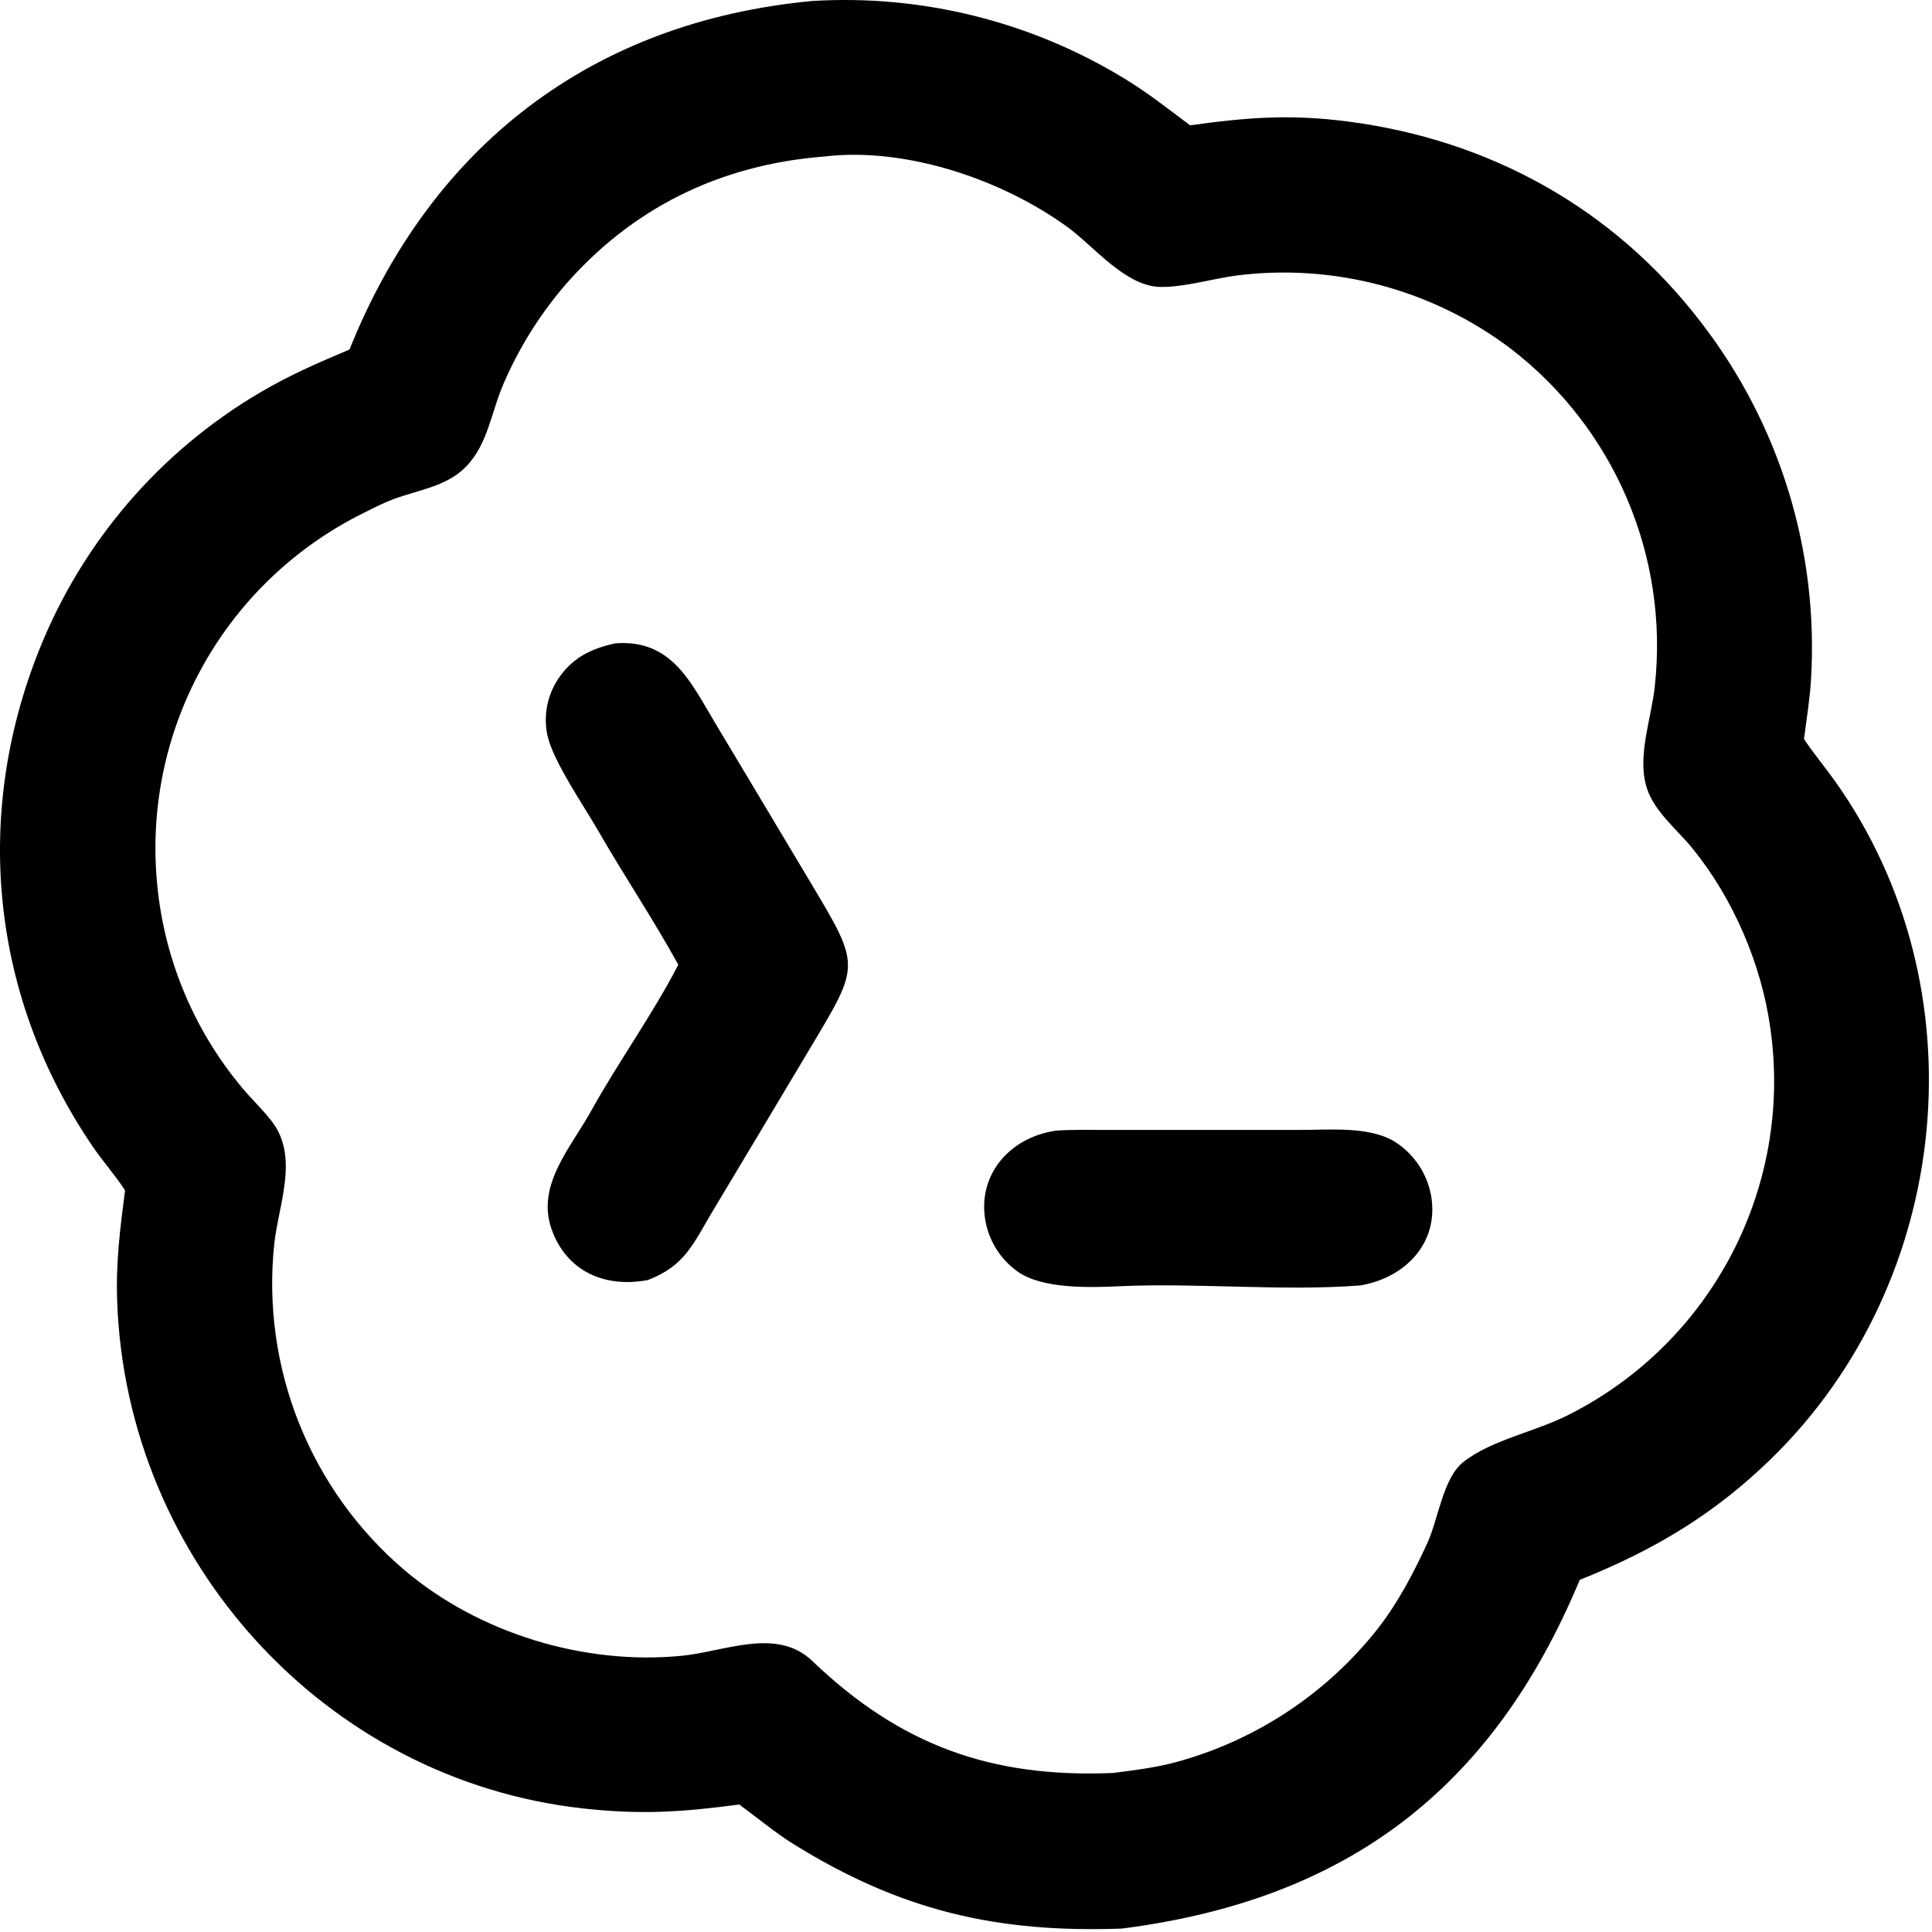
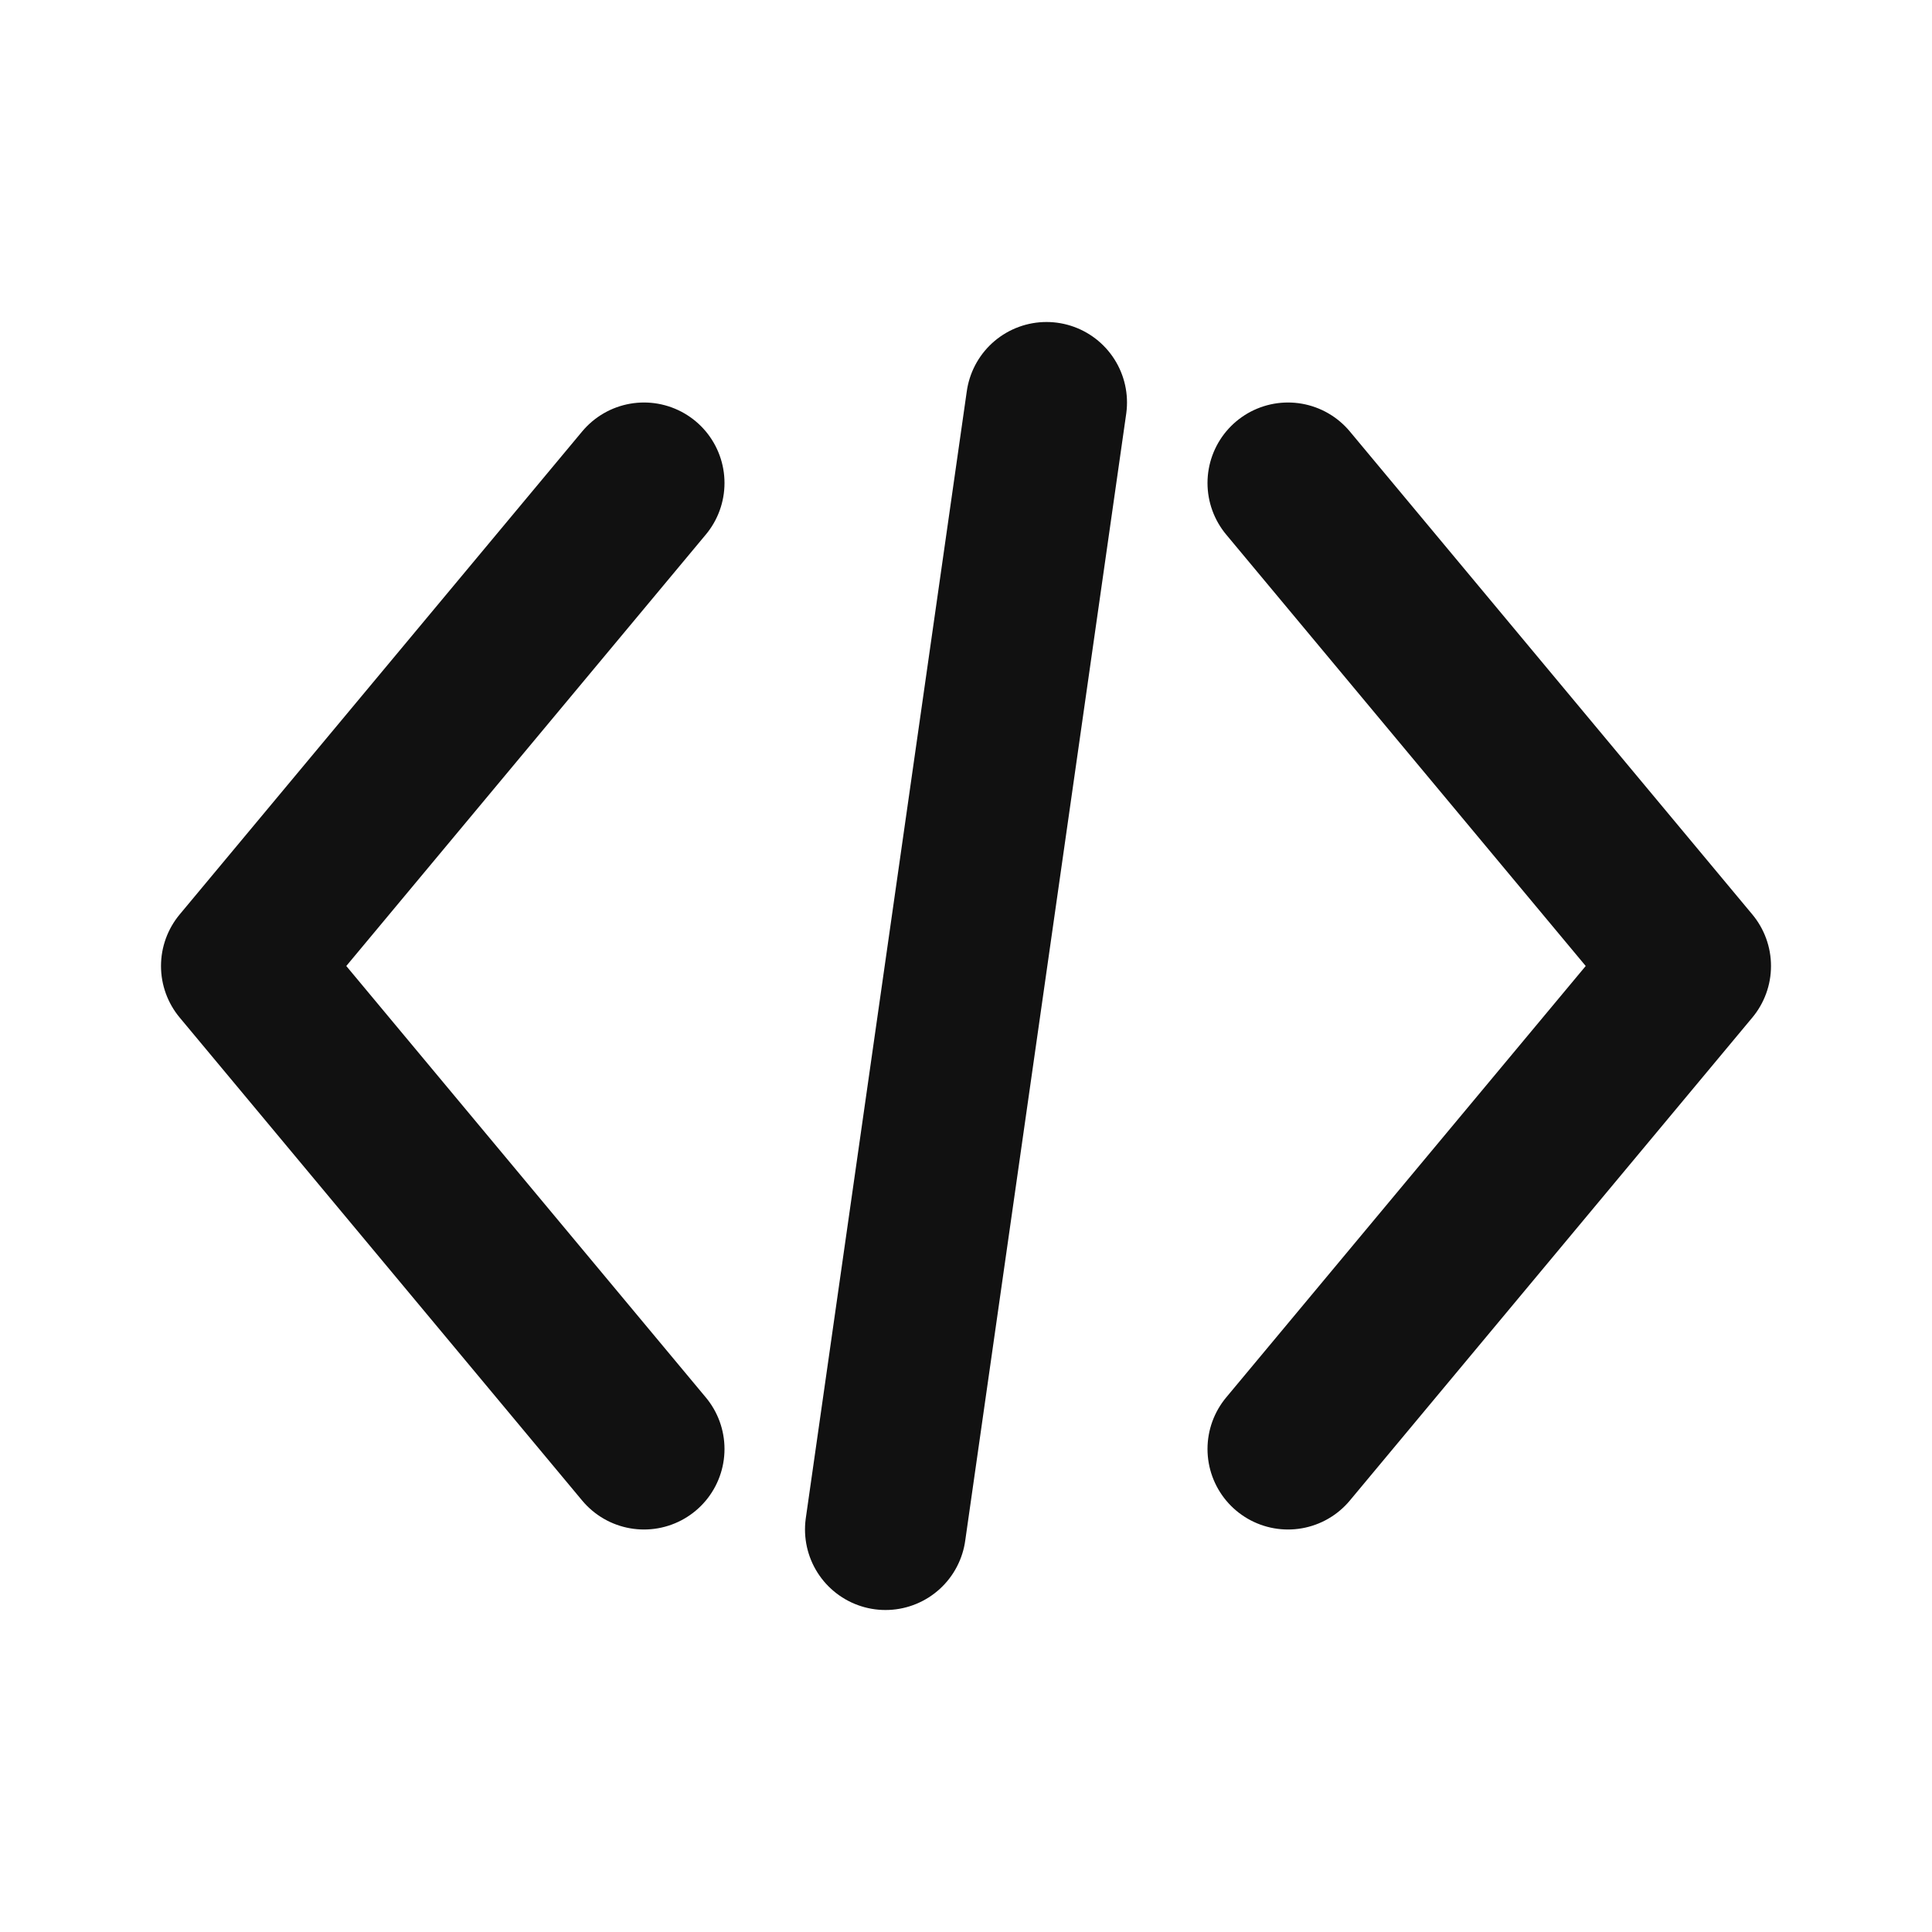
- <svg xmlns="http://www.w3.org/2000/svg" width="446" height="446" viewBox="0 0 446 446" fill="none">
-   <path d="M187.517 0.227C212.785 -1.305 237.917 4.936 259.531 18.111C265.43 21.732 269.266 24.851 274.74 28.934C287.908 27.094 297.781 26.317 311.157 28.049C343.897 32.291 372.496 48.092 392.64 74.367C410.837 97.883 419.873 127.206 418.068 156.883C417.844 160.967 416.999 166.454 416.448 170.598C418.539 173.768 421.239 177.002 423.487 180.151C457.624 227.96 450.841 295.786 408.946 336.675C395.8 349.506 382.047 357.75 364.683 364.712C344.54 413.061 310.861 438.591 258.957 445.212C230.088 446.244 207.883 441.091 182.97 425.577C178.984 423.094 174.578 419.423 170.65 416.566C157.332 418.345 147.916 418.956 134.576 417.474C74.916 410.848 29.206 360.21 27.053 300.477C26.725 291.365 27.702 283.814 28.868 274.8C26.682 271.422 23.778 268.144 21.454 264.743C-1.919 230.534 -6.454 188.576 9.127 149.83C19.066 125.03 36.942 104.221 59.962 90.654C67.177 86.421 73.054 83.931 80.683 80.683C99.582 33.58 136.695 4.983 187.517 0.227ZM246.407 52.401C231.248 41.386 209.018 33.878 190.247 36.135C166.239 38.008 145.675 48.028 129.93 66.423C124.385 73.01 119.822 80.364 116.382 88.257C113.38 95.007 112.716 102.505 107.506 107.805C103.016 112.372 96.437 113.11 90.694 115.28C88.465 116.122 85.866 117.444 83.722 118.528C52.205 134.225 33.38 167.484 36.149 202.578C37.506 220.361 44.369 237.28 55.787 250.983C58.028 253.717 60.701 256.162 62.818 258.954C69.09 267.227 64.256 278.133 63.296 287.305C60.342 315.747 71.558 343.824 93.298 362.405C110.586 377.072 134.885 384.448 157.373 382.237C167.311 381.26 179.318 375.579 187.501 383.419C207.71 402.782 228.684 410.485 256.934 409.287C262.058 408.631 266.436 408.107 271.419 406.807C289.92 401.785 306.307 390.933 318.148 375.861C322.845 369.784 326.362 363.044 329.524 356.168C331.952 350.888 333.134 341.25 337.719 337.578C344.272 332.331 354.537 330.554 362.464 326.431C395.295 309.703 413.871 273.972 408.698 237.497C406.702 222.746 400.128 207.427 390.705 195.85C387.14 191.47 381.931 187.403 380.171 181.925C377.829 174.634 381.23 165.967 382.015 158.367C385.284 128.361 372.655 98.824 348.701 80.452C330.573 66.769 307.807 60.729 285.279 63.625C279.912 64.363 273.158 66.347 267.877 66.241C259.755 66.078 252.589 56.893 246.407 52.401Z" fill="#000000" />
-   <path d="M142.084 148.51C155.107 147.532 159.528 157.631 165.15 167.003L176.091 185.273L187.07 203.647C198.681 223.091 198.551 222.648 187.221 241.64L174.942 262.192L164.557 279.534C160.034 287.078 158.209 292.155 149.572 295.494C139.645 297.381 130.734 293.51 127.301 283.672C123.769 273.55 131.828 264.823 136.449 256.481C142.707 245.185 150.704 234.122 156.583 222.7C150.912 212.376 143.967 201.999 138.092 191.773C134.771 185.995 127.674 175.739 126.364 169.737C125.418 165.23 126.322 160.531 128.873 156.696C132.114 151.822 136.558 149.678 142.084 148.51Z" fill="#000000" />
-   <path d="M243.499 261.049C246.881 260.706 252.374 260.852 255.938 260.85H277.073L300.142 260.842C307.038 260.847 316.495 259.904 322.343 263.798C326.541 266.594 329.43 270.968 330.354 275.926C332.299 286.841 324.474 294.942 314.1 296.73C296.423 298.133 276.296 296.097 258.376 296.93C251.46 297.251 240.719 297.564 235.021 293.614C231.053 290.831 228.343 286.597 227.479 281.829C225.594 271.151 233.125 262.646 243.499 261.049Z" fill="#000000" />
+ <svg xmlns="http://www.w3.org/2000/svg" width="24" height="24" viewBox="0 0 24 24">
+   <g fill="none" stroke="#111111" stroke-width="2" stroke-linecap="round" stroke-linejoin="round">
+     <path d="m8 6-5 6 5 6m8-12 5 6-5 6m-3-13-2 14" />
+   </g>
</svg>
